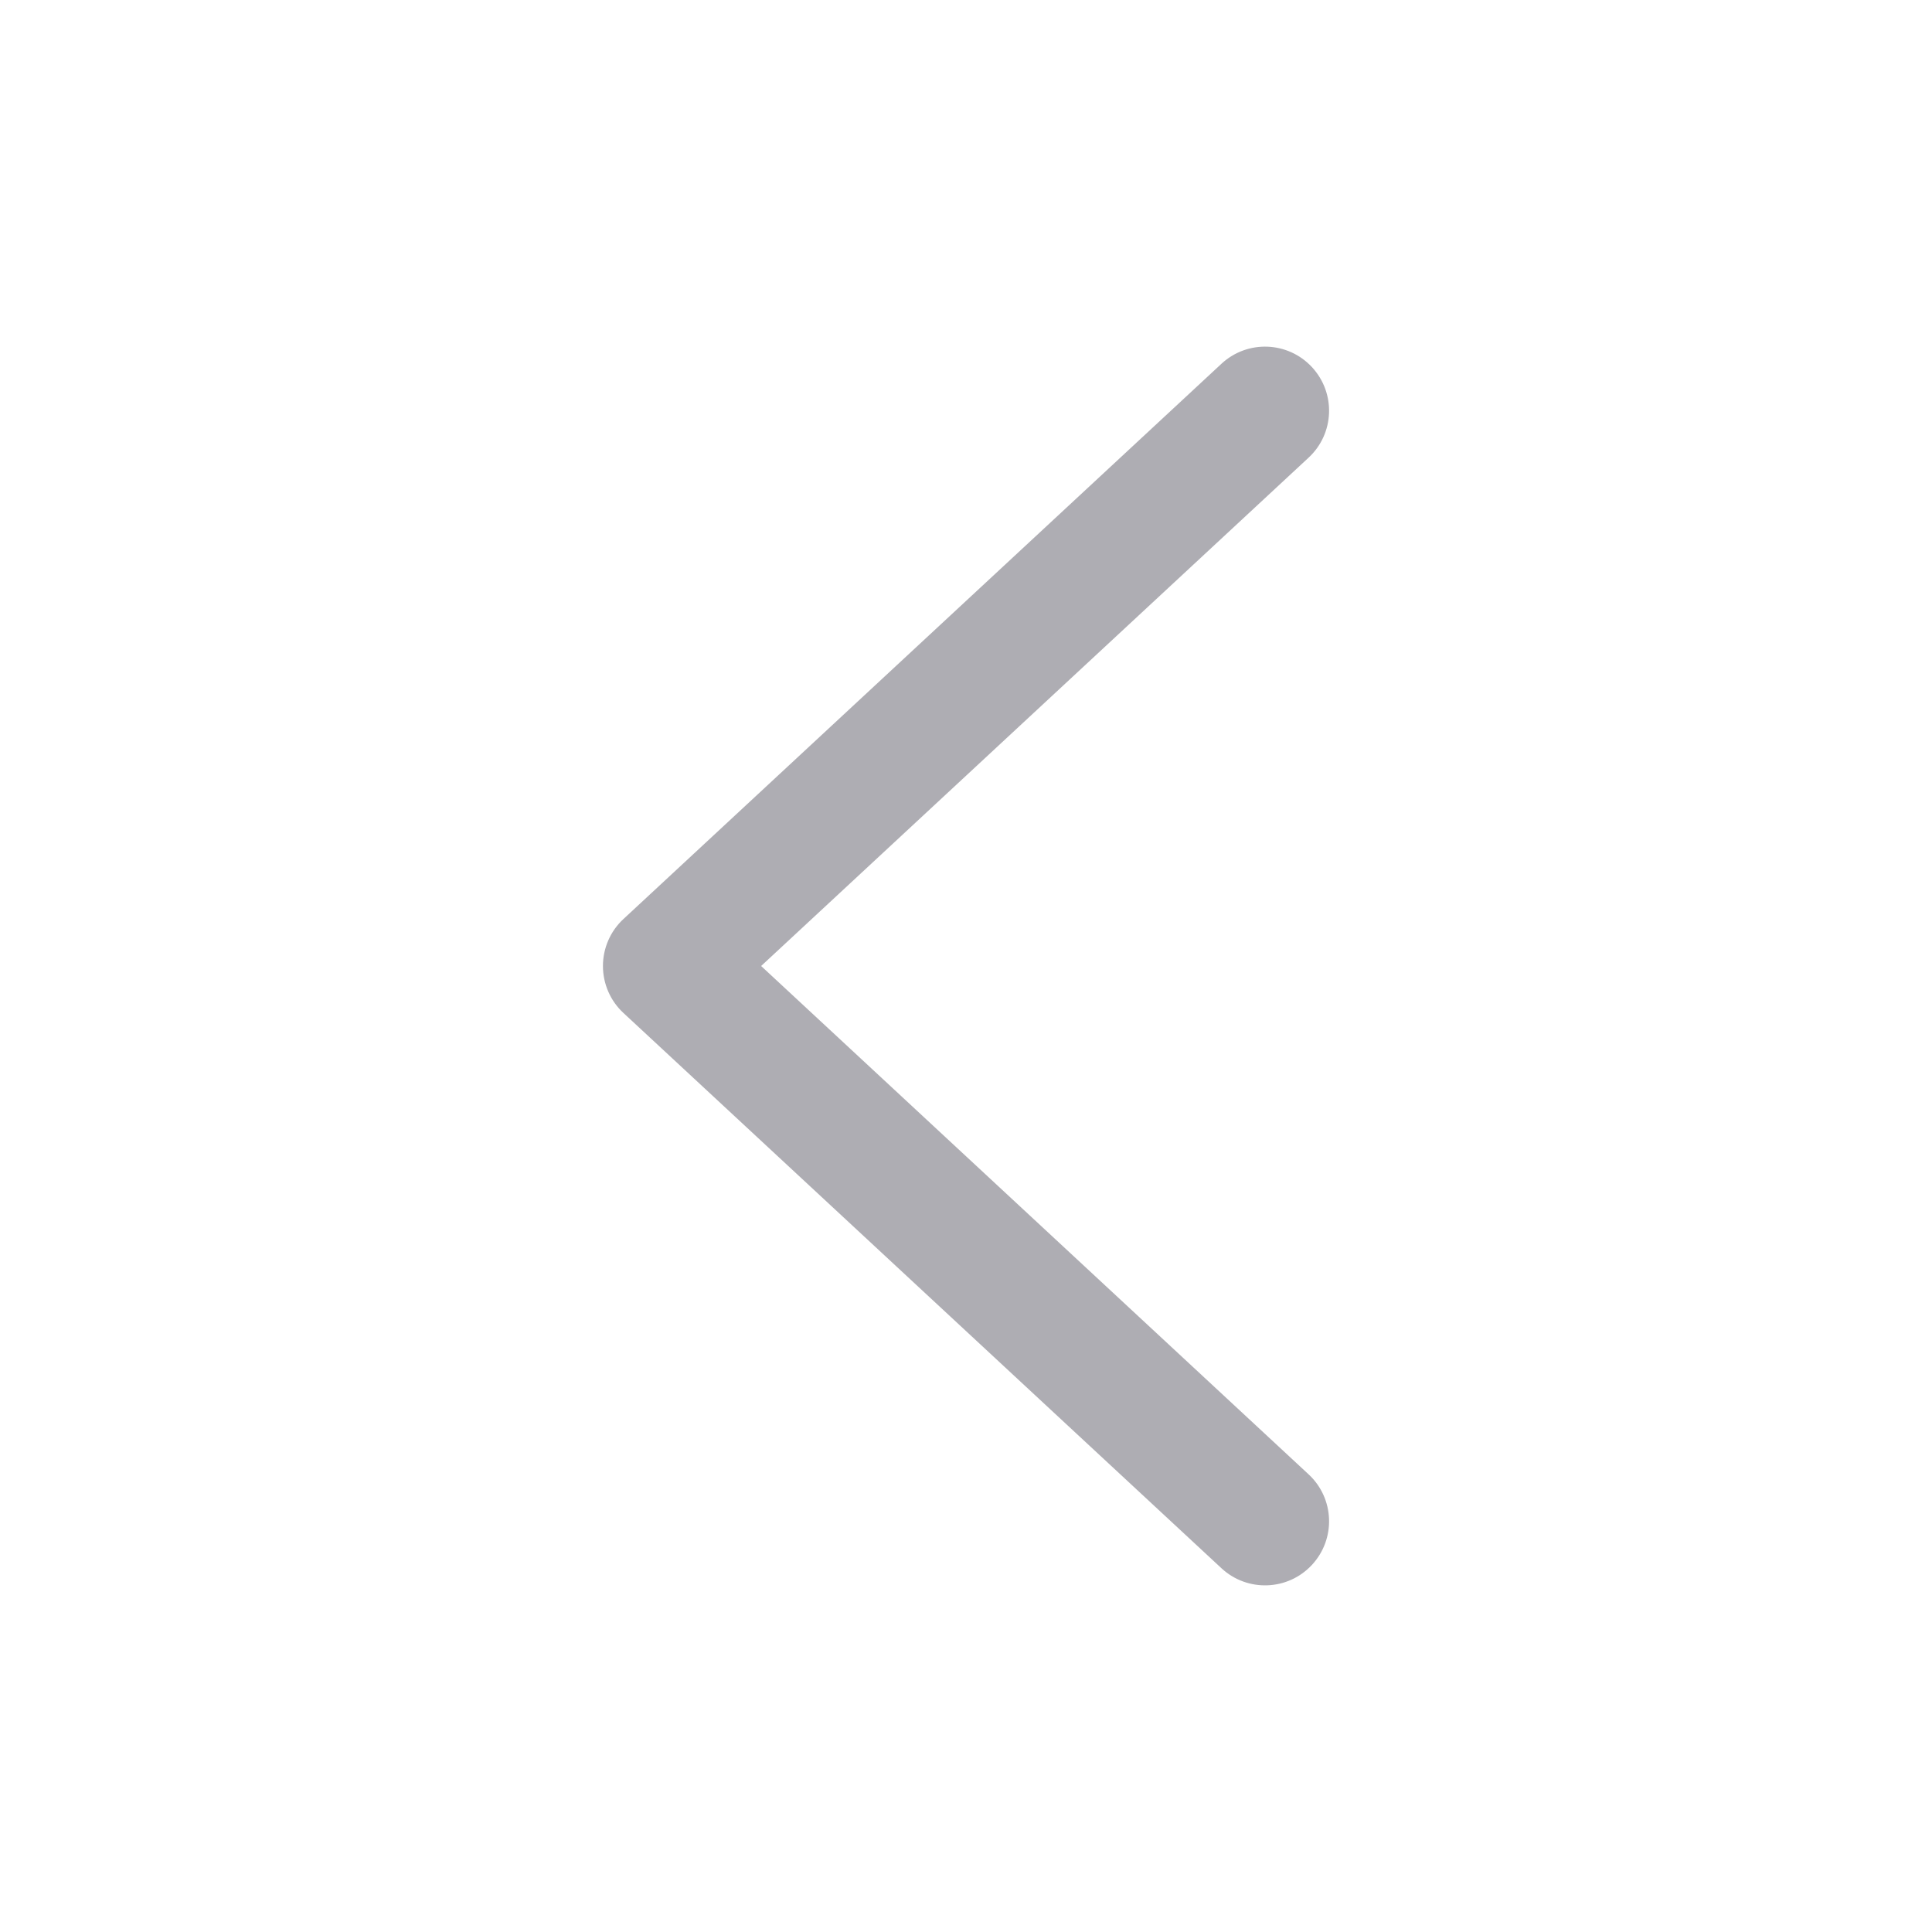
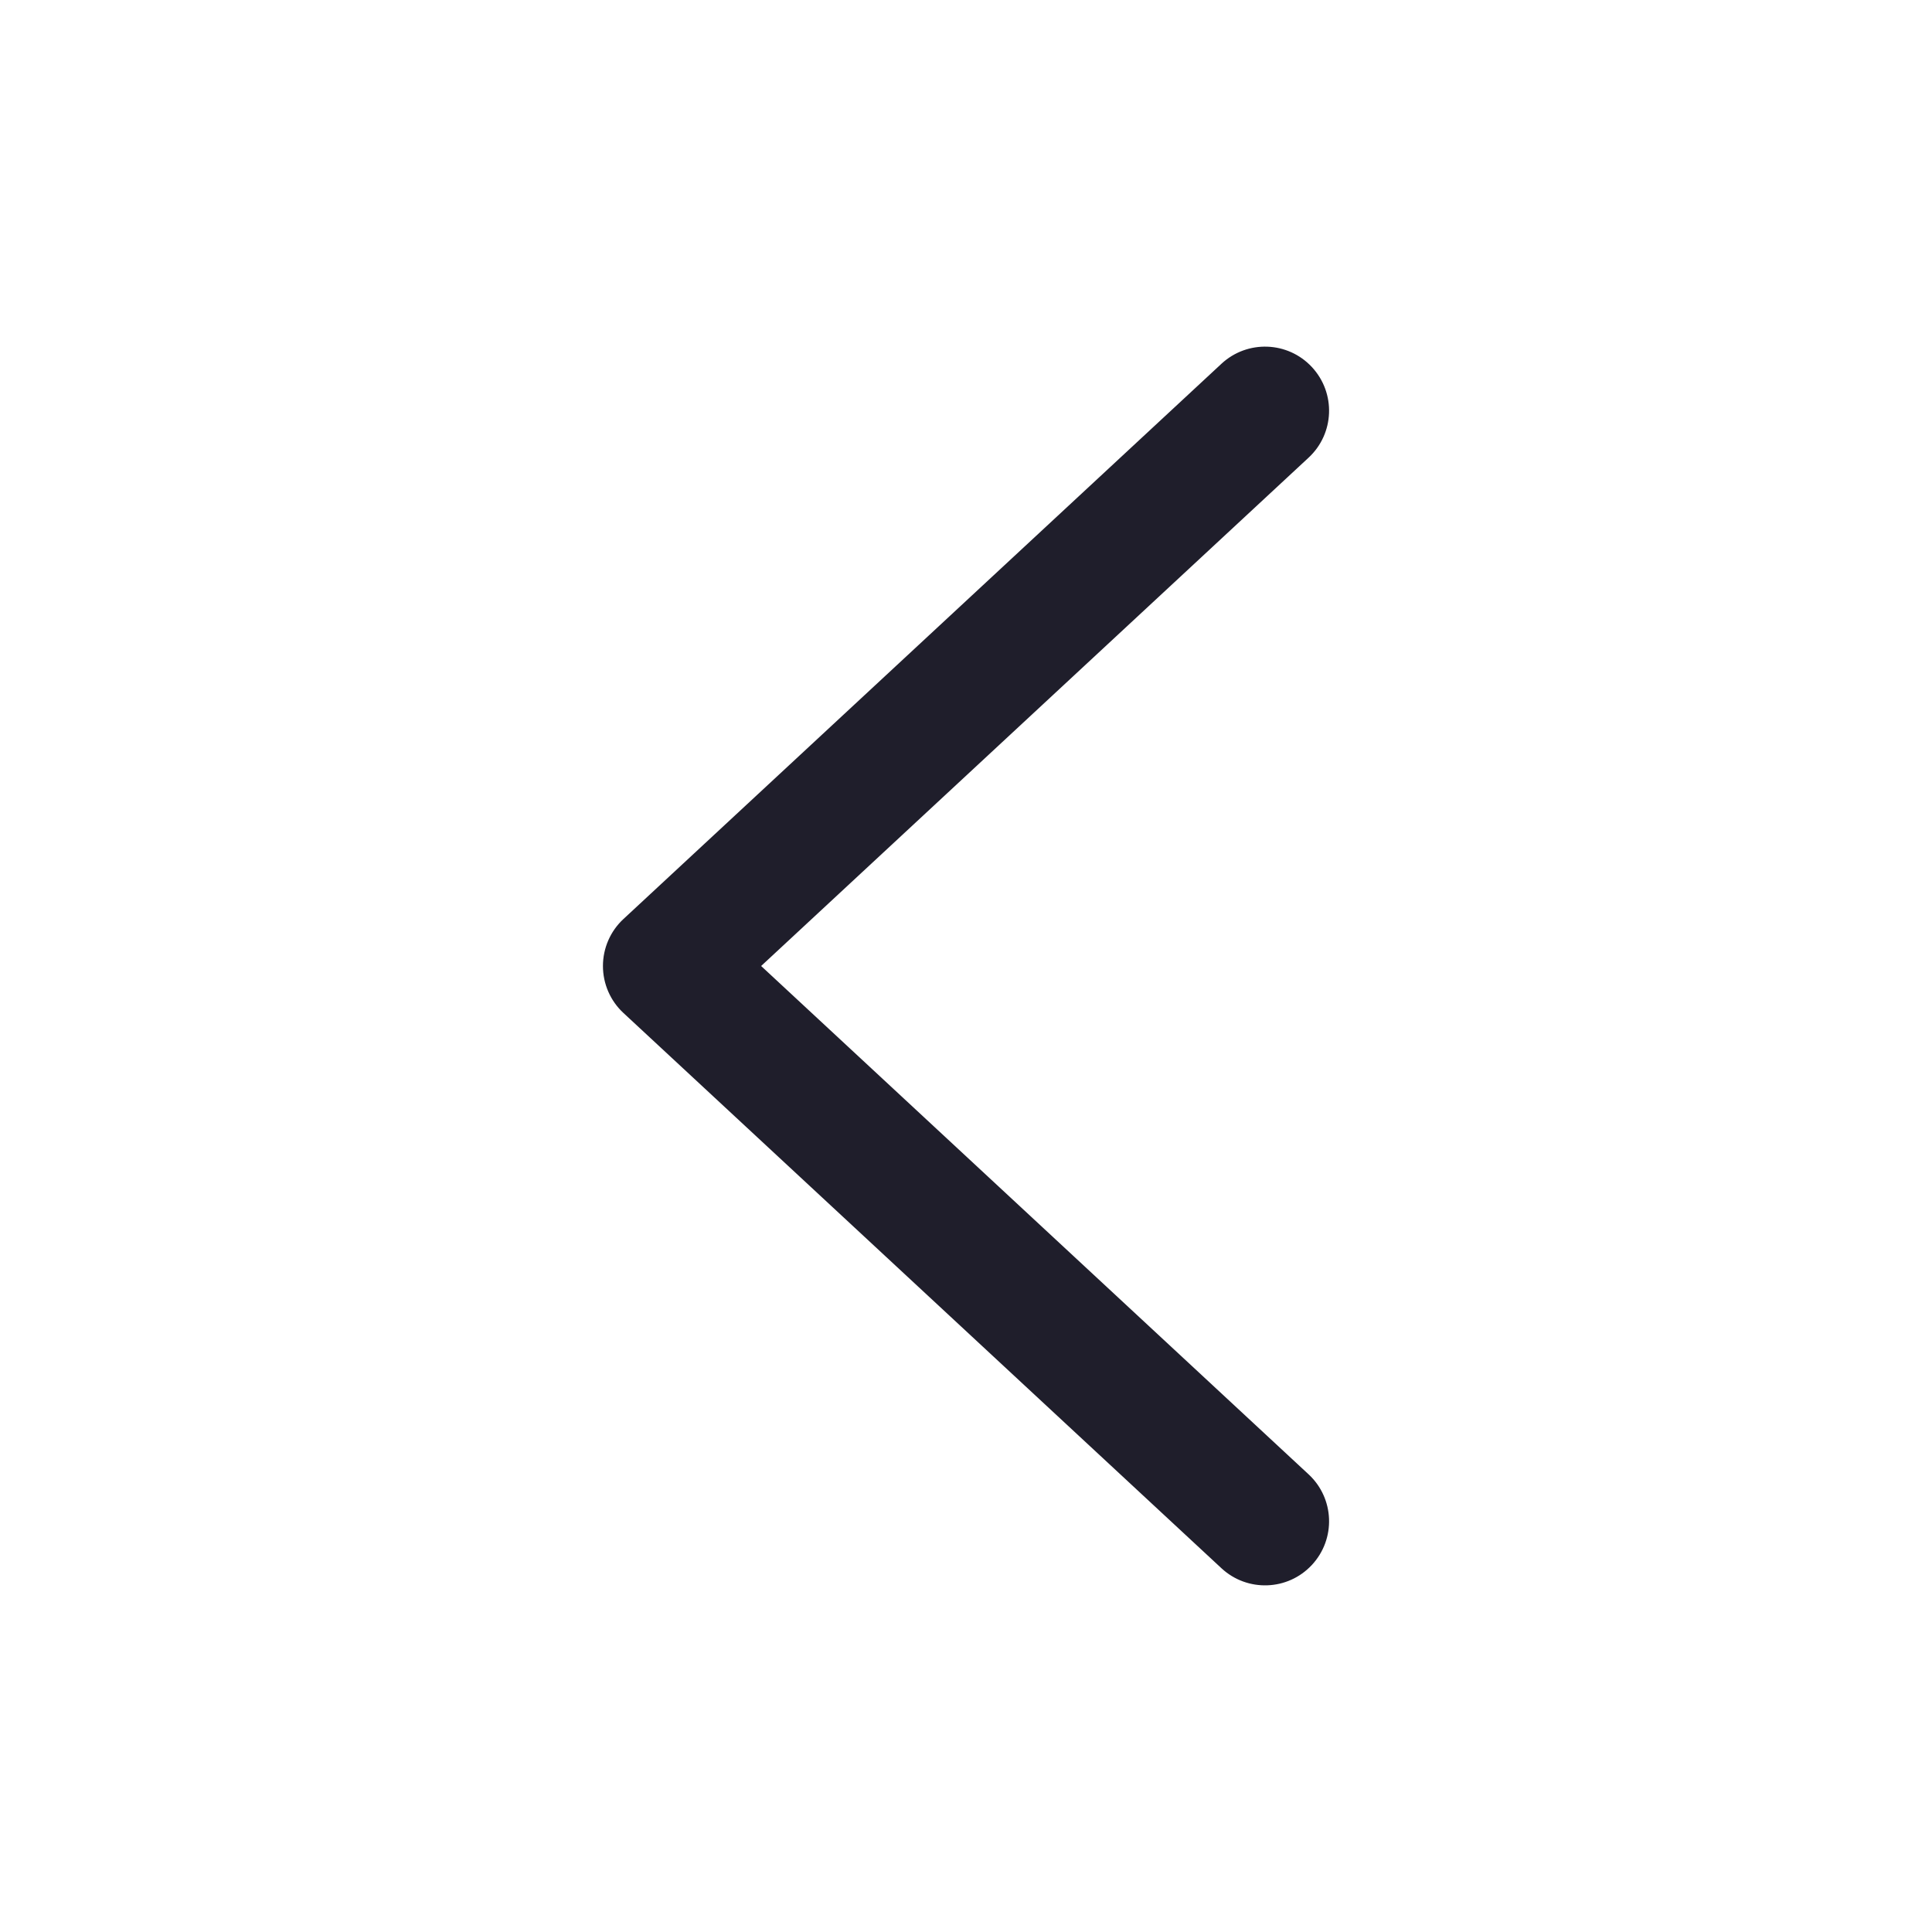
<svg xmlns="http://www.w3.org/2000/svg" width="24" height="24" viewBox="0 0 24 24" fill="none">
-   <path fill-rule="evenodd" clip-rule="evenodd" d="M16.297 4.56C16.597 4.883 16.578 5.386 16.256 5.685L9.455 12L16.256 18.315C16.578 18.614 16.597 19.117 16.297 19.44C15.998 19.762 15.495 19.78 15.173 19.481L7.744 12.583C7.582 12.433 7.49 12.221 7.49 12C7.49 11.779 7.582 11.567 7.744 11.417L15.173 4.519C15.495 4.22 15.998 4.238 16.297 4.56Z" fill="#AEADB3" />
+   <path fill-rule="evenodd" clip-rule="evenodd" d="M16.297 4.56C16.597 4.883 16.578 5.386 16.256 5.685L9.455 12L16.256 18.315C16.578 18.614 16.597 19.117 16.297 19.44C15.998 19.762 15.495 19.78 15.173 19.481L7.744 12.583C7.582 12.433 7.49 12.221 7.49 12C7.49 11.779 7.582 11.567 7.744 11.417L15.173 4.519C15.495 4.22 15.998 4.238 16.297 4.56Z" fill="#1F1E2B" />
</svg>
